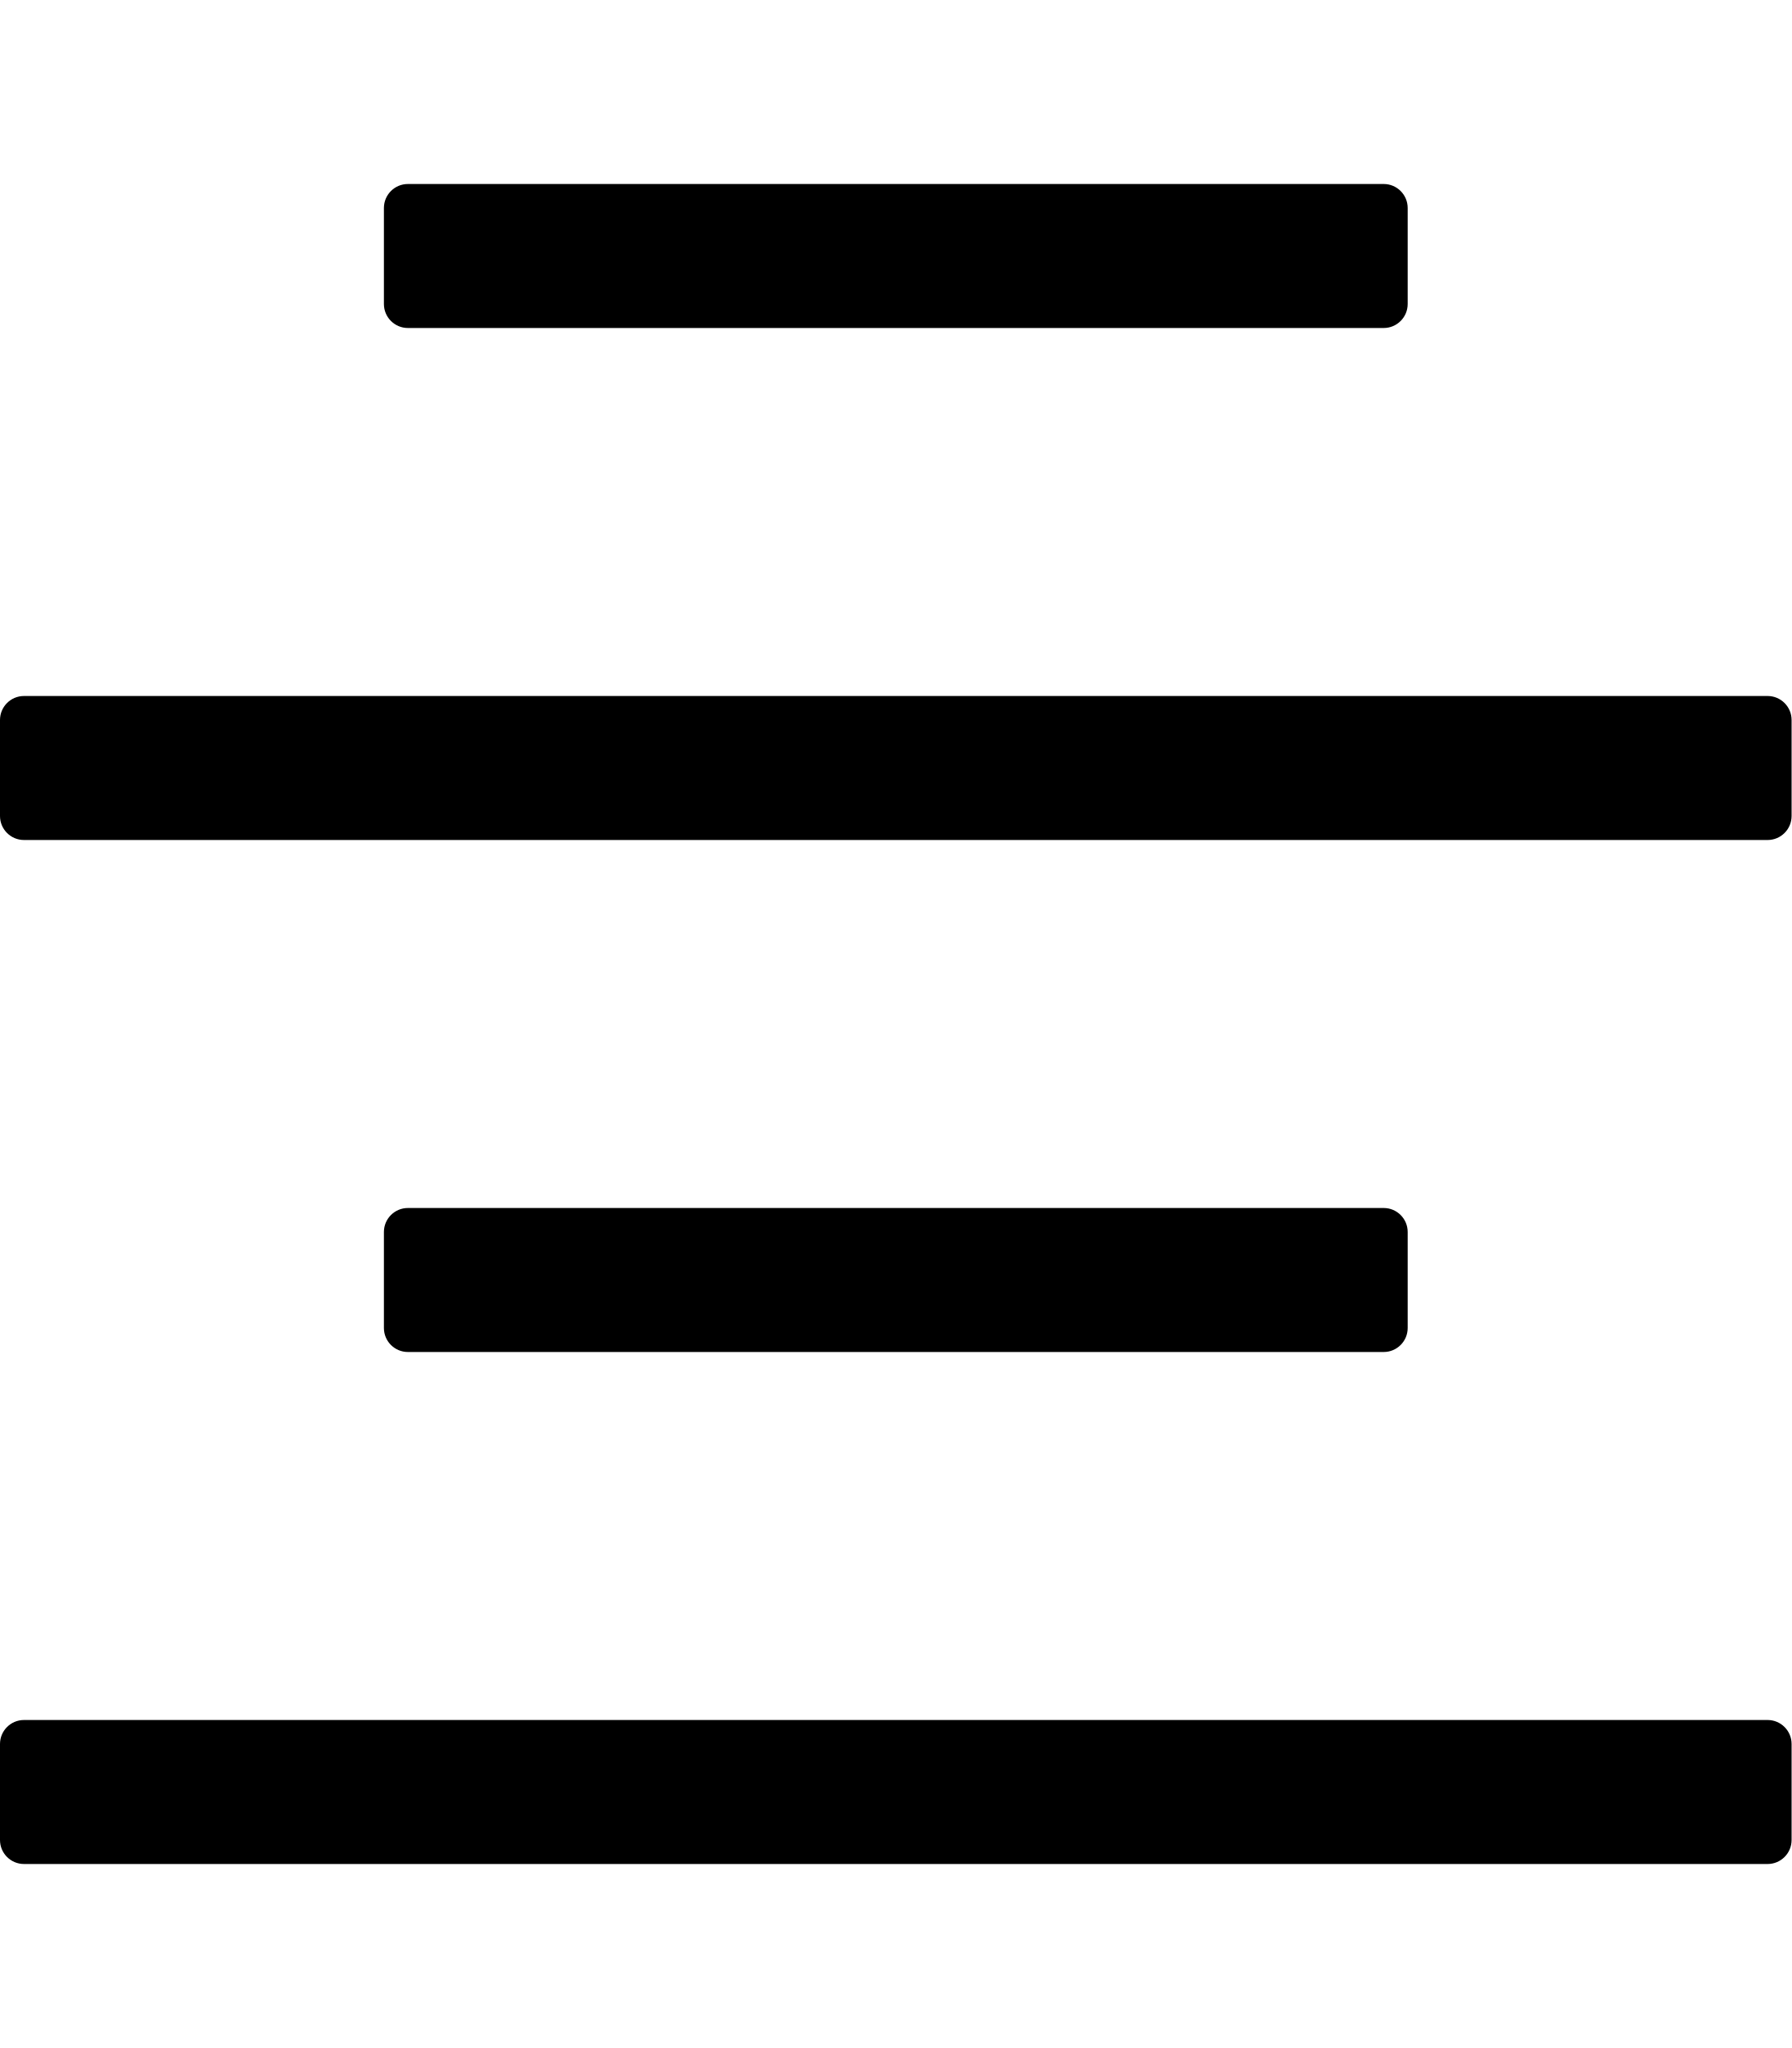
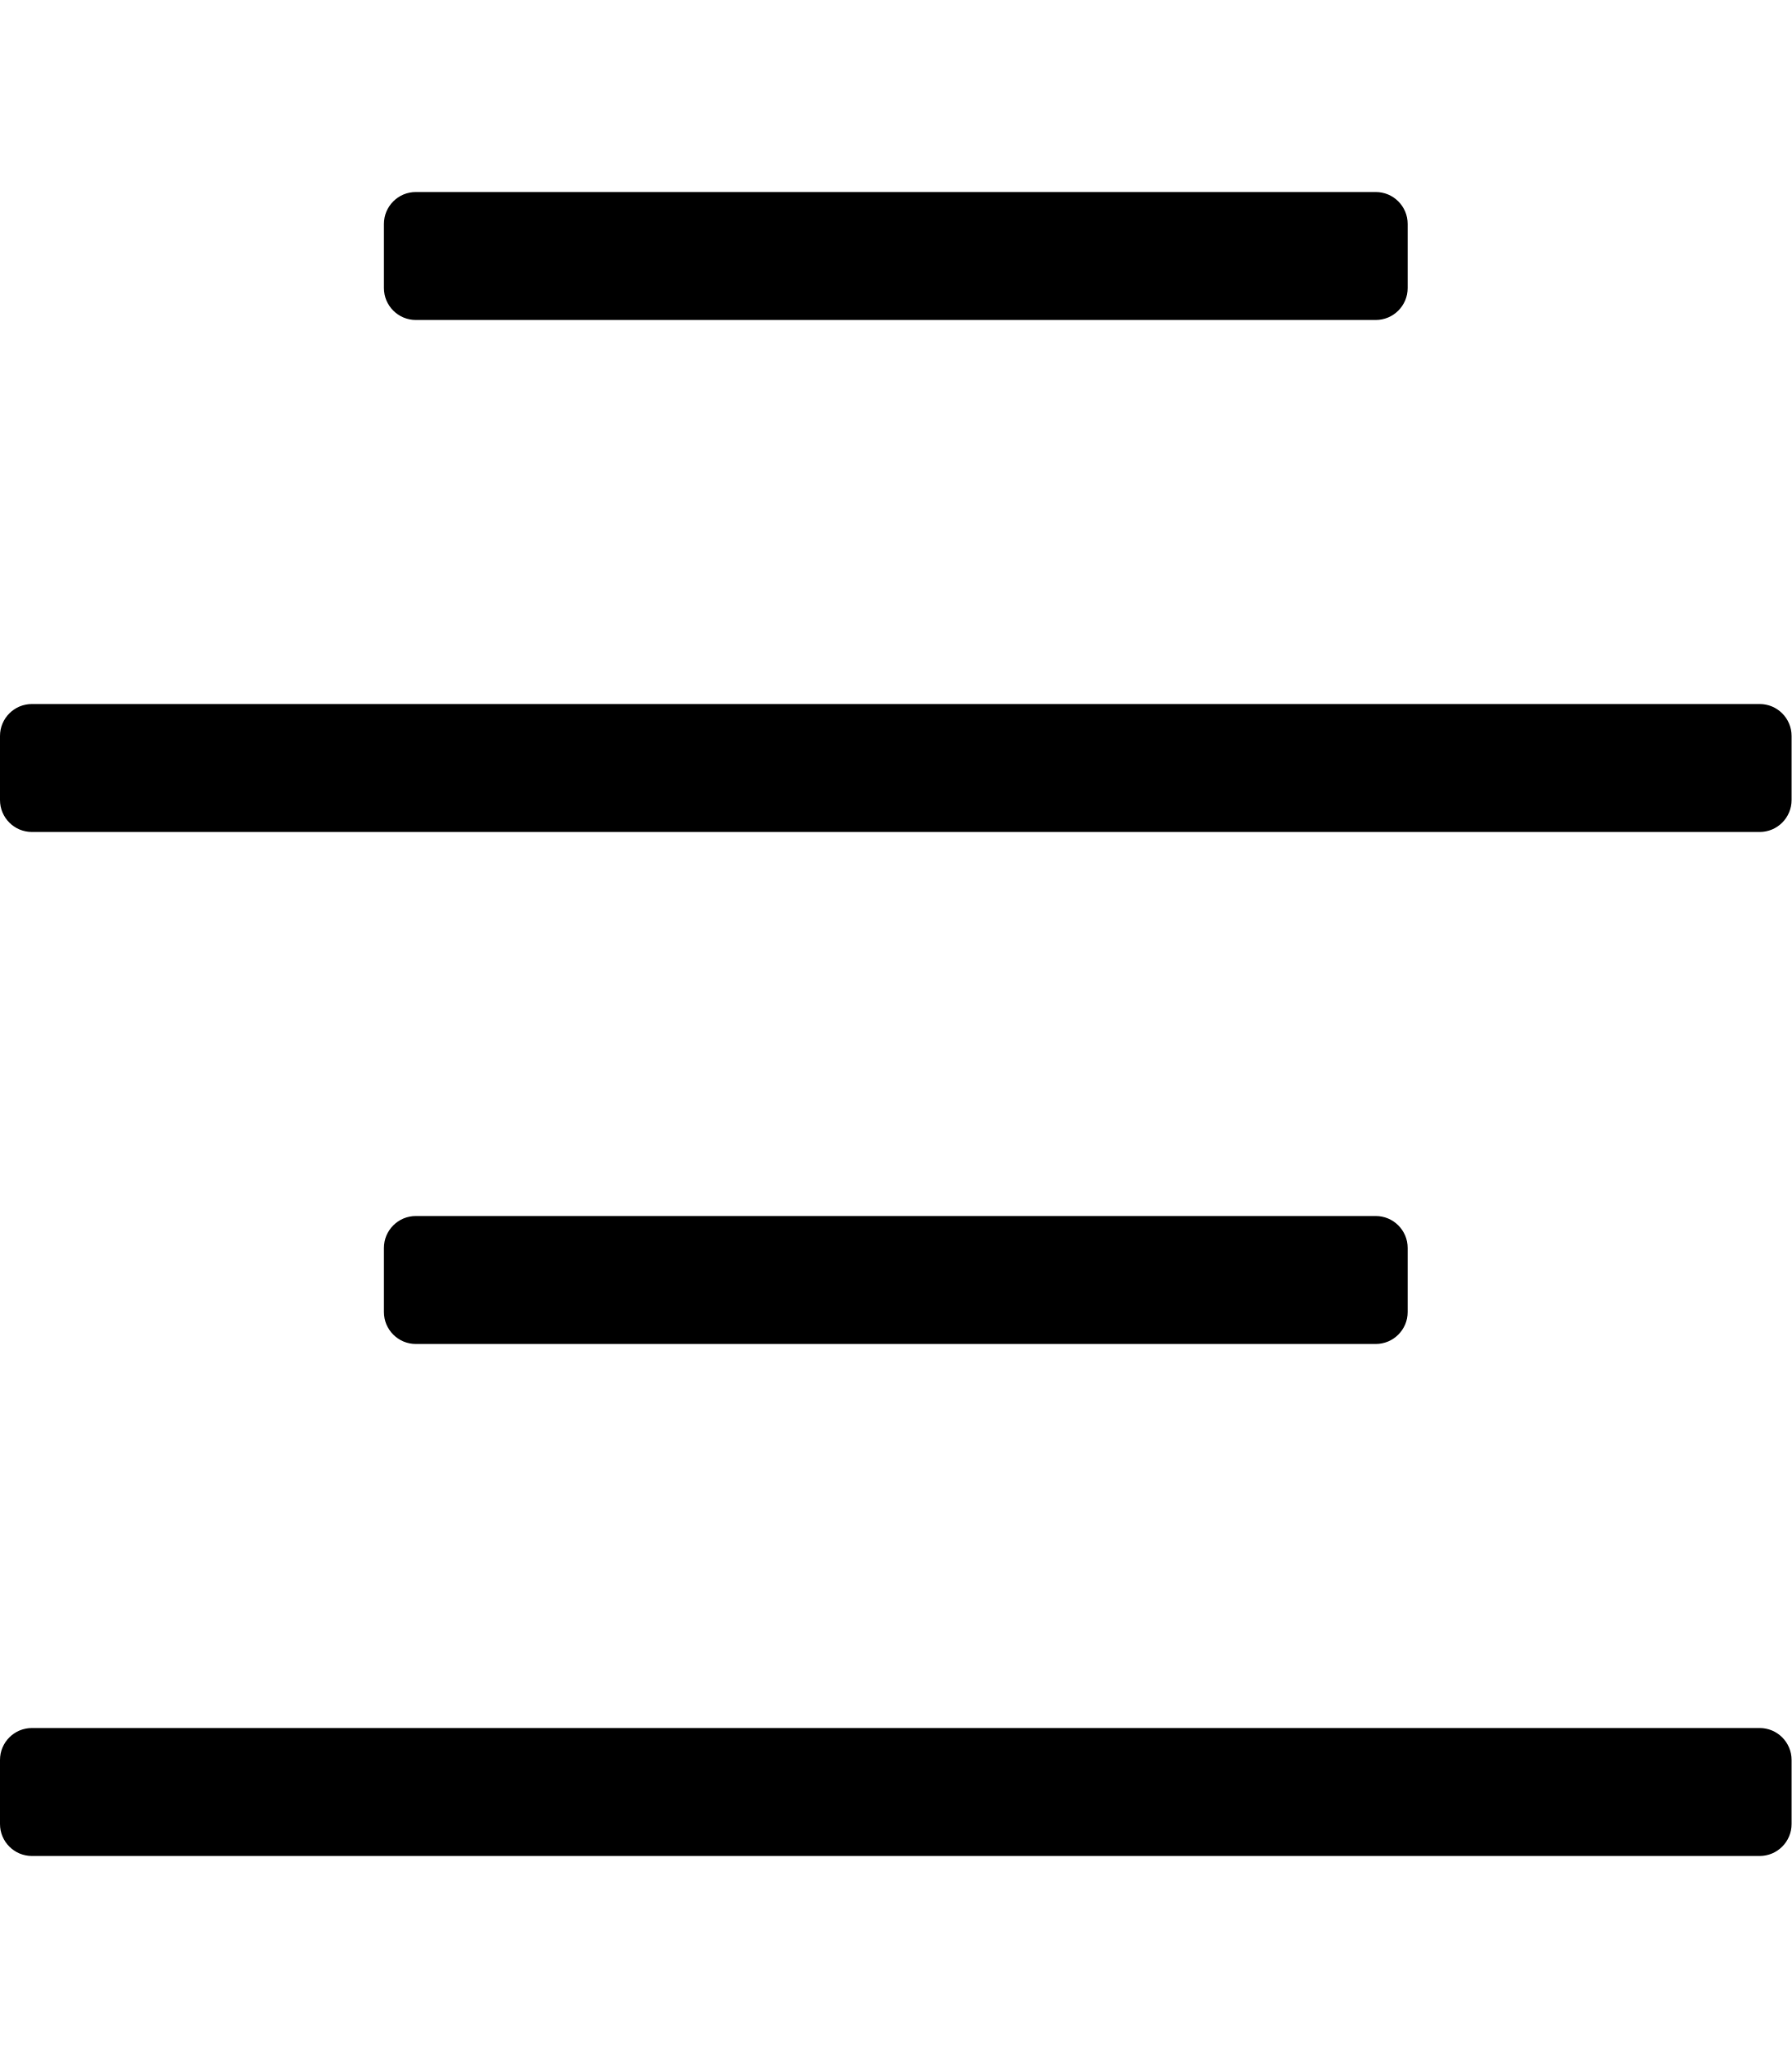
<svg xmlns="http://www.w3.org/2000/svg" viewBox="0 0 448 512">
-   <path d="M352 52v24a6 6 0 0 1-6 6H102a6 6 0 0 1-6-6V52a6 6 0 0 1 6-6h244a6 6 0 0 1 6 6zM6 210h436a6 6 0 0 0 6-6v-24a6 6 0 0 0-6-6H6a6 6 0 0 0-6 6v24a6 6 0 0 0 6 6zm0 256h436a6 6 0 0 0 6-6v-24a6 6 0 0 0-6-6H6a6 6 0 0 0-6 6v24a6 6 0 0 0 6 6zm340-164H102a6 6 0 0 0-6 6v24a6 6 0 0 0 6 6h244a6 6 0 0 0 6-6v-24a6 6 0 0 0-6-6z" />
+   <path d="M344 48H104a8 8 0 0 0-8 8v16a8 8 0 0 0 8 8h240a8 8 0 0 0 8-8V56a8 8 0 0 0-8-8zm96 384H8a8 8 0 0 0-8 8v16a8 8 0 0 0 8 8h432a8 8 0 0 0 8-8v-16a8 8 0 0 0-8-8zm-96-128H104a8 8 0 0 0-8 8v16a8 8 0 0 0 8 8h240a8 8 0 0 0 8-8v-16a8 8 0 0 0-8-8zm96-128H8a8 8 0 0 0-8 8v16a8 8 0 0 0 8 8h432a8 8 0 0 0 8-8v-16a8 8 0 0 0-8-8z" />
</svg>
